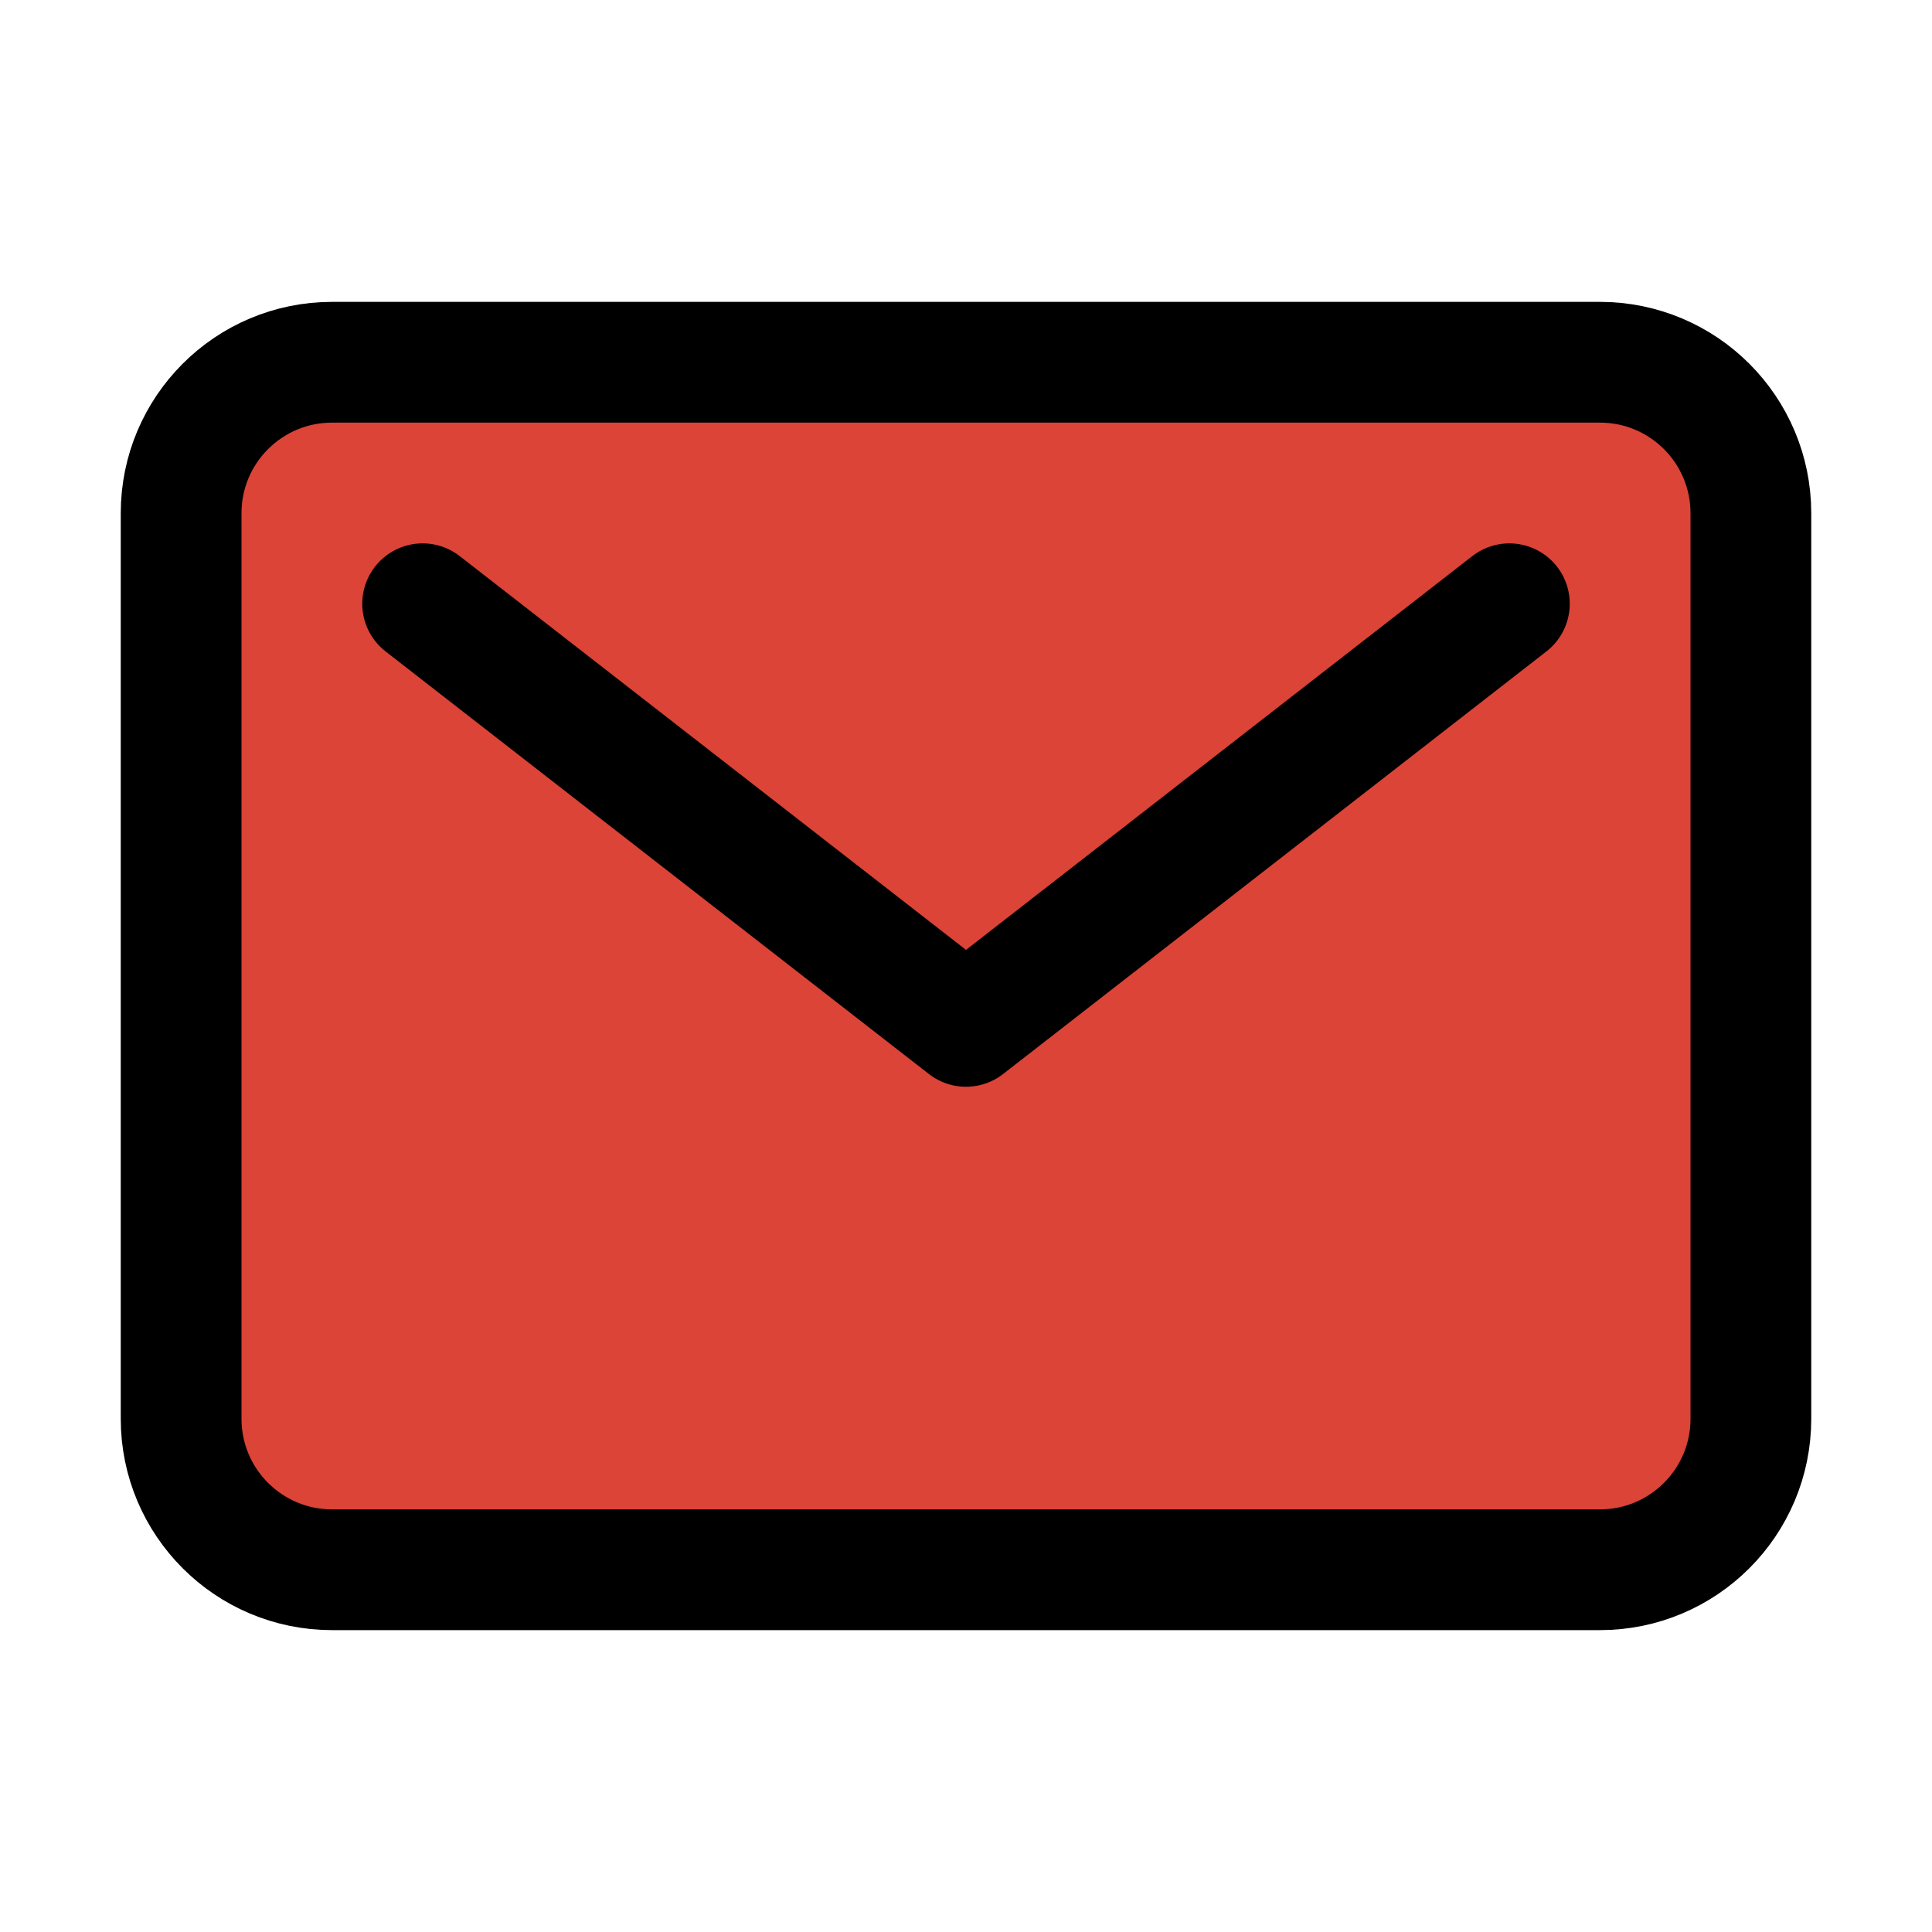
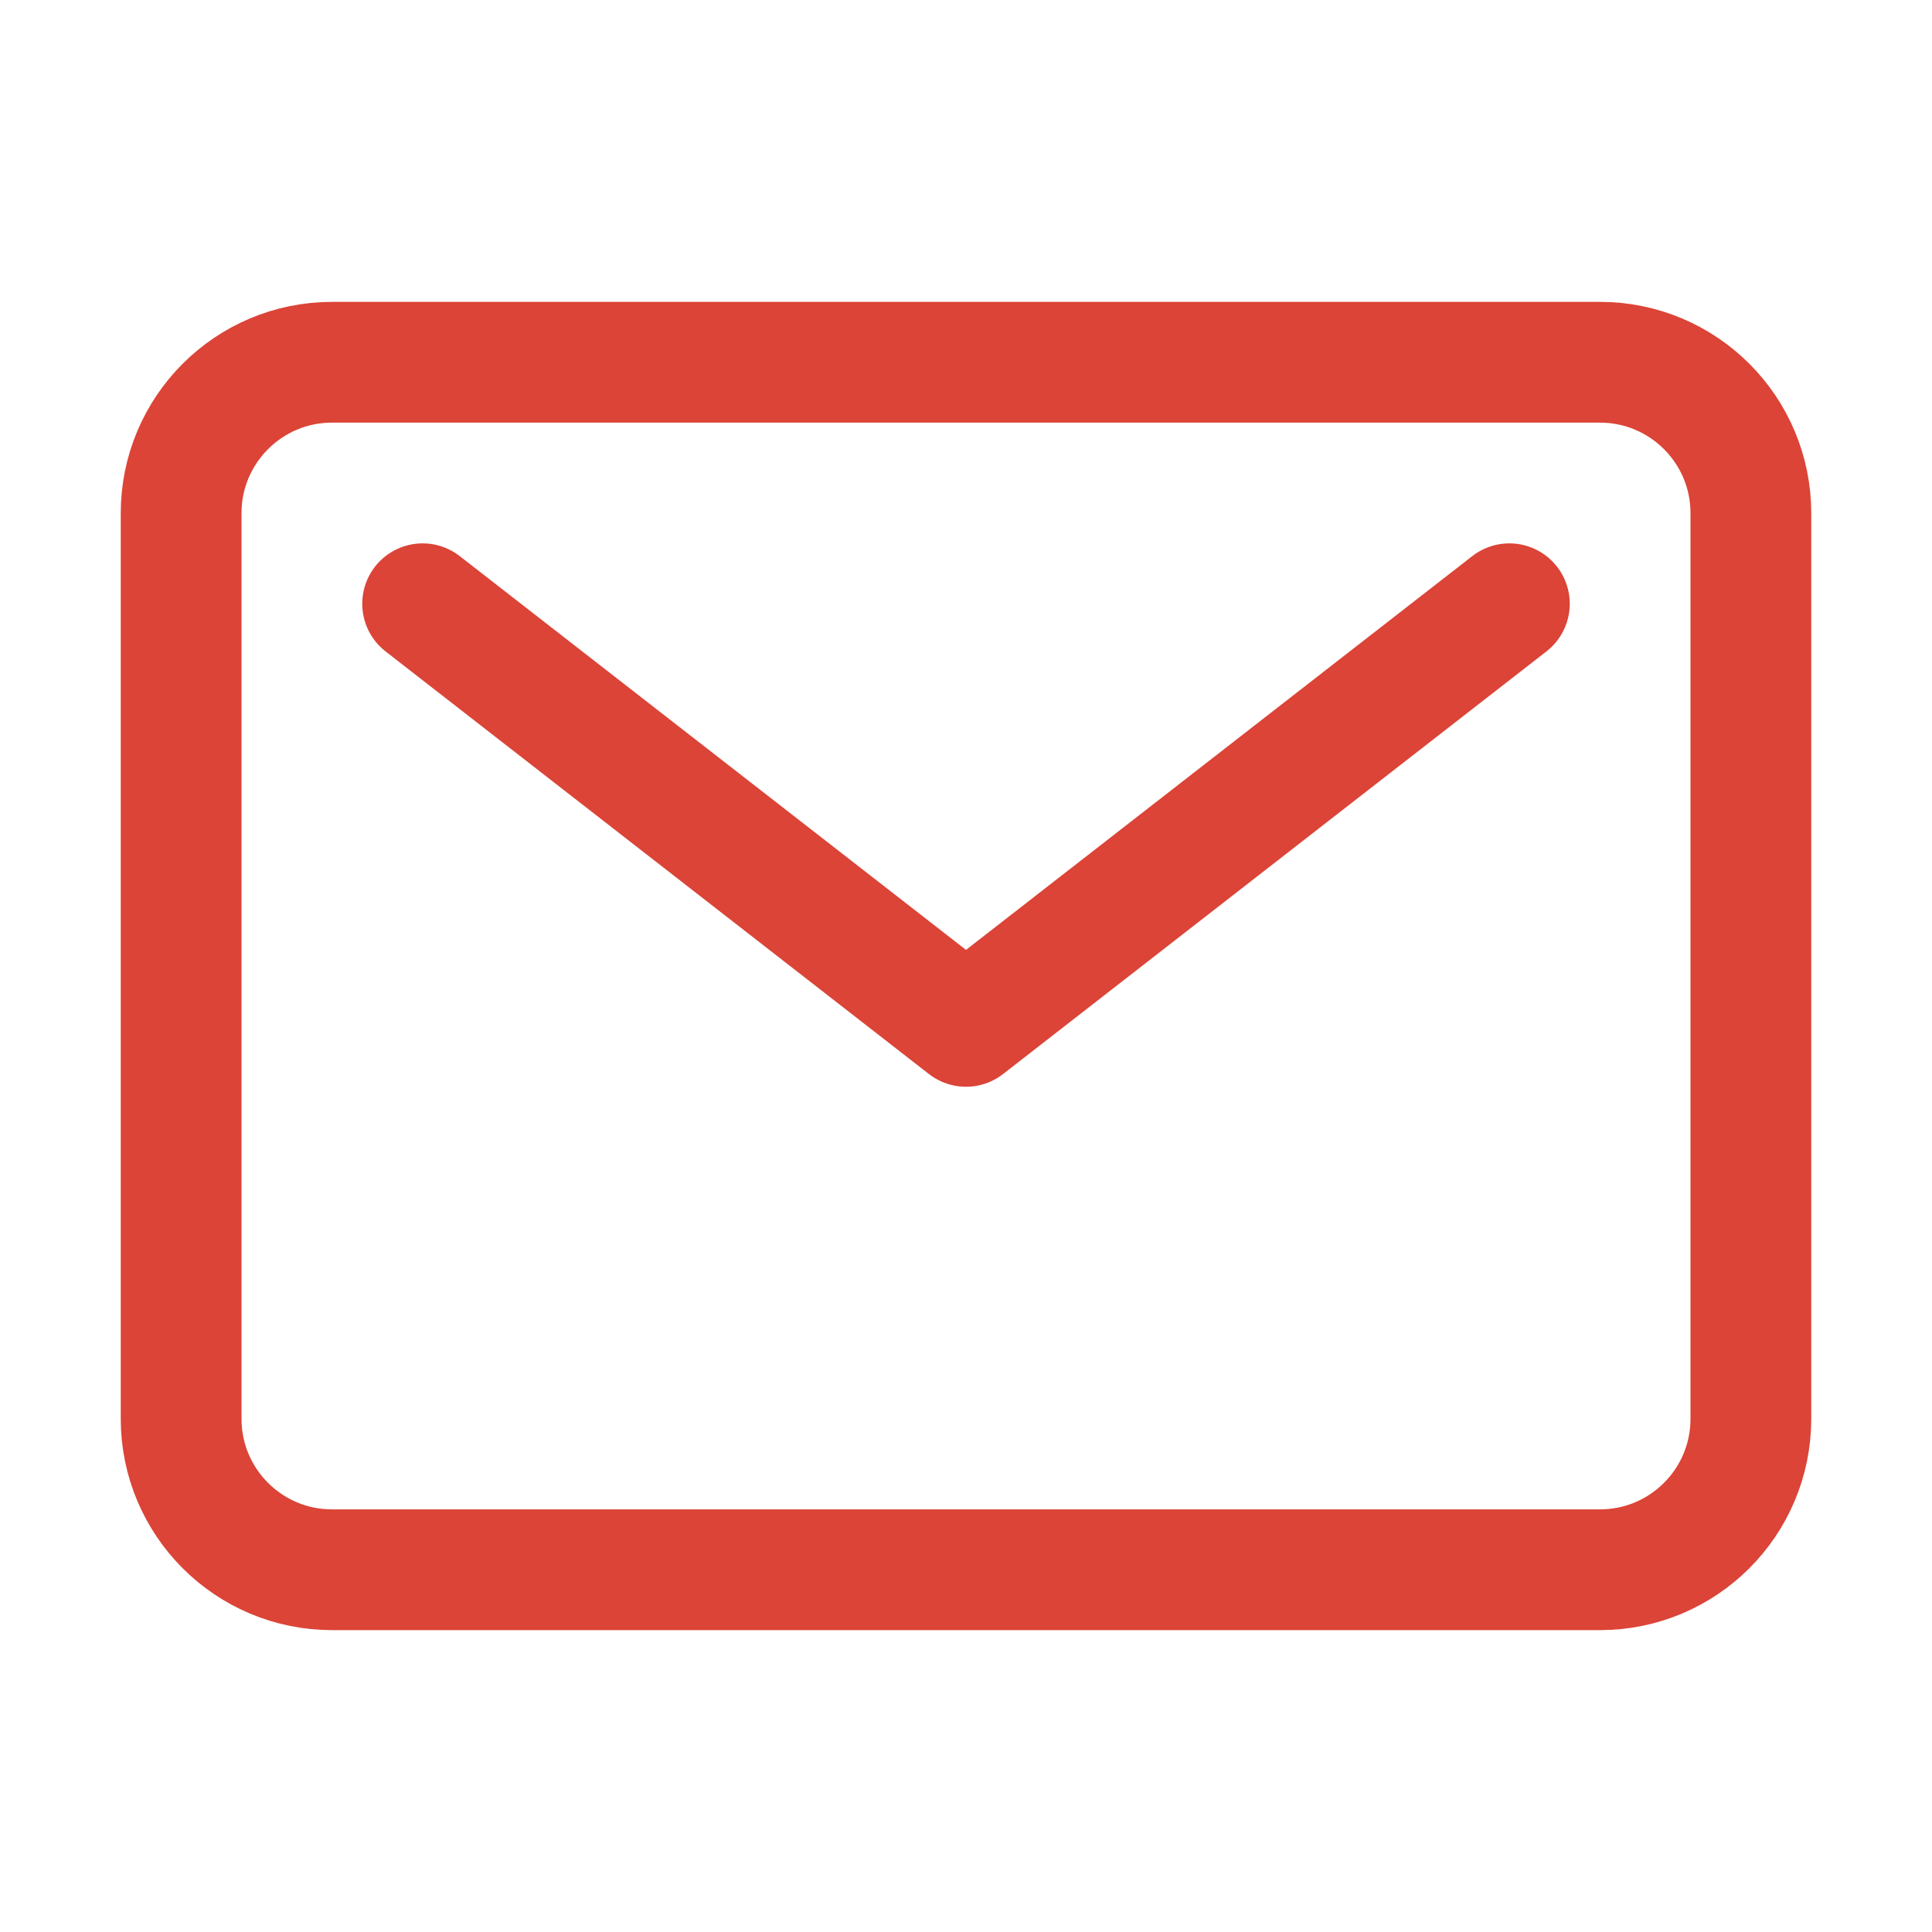
<svg xmlns="http://www.w3.org/2000/svg" class="ionicon" viewBox="0 0 512 512">
-   <rect x="48" y="96" width="416" height="320" rx="40" ry="40" fill="#DB4437" stroke="currentColor" stroke-linecap="round" stroke-linejoin="round" stroke-width="32" />
-   <path fill="#DB4437" stroke="currentColor" stroke-linecap="round" stroke-linejoin="round" stroke-width="32" d="M112 160l144 112 144-112" />
+   <rect x="48" y="96" width="416" height="320" rx="40" ry="40" fill="none" stroke="#DB4437" stroke-linecap="round" stroke-linejoin="round" stroke-width="32" />
+   <path fill="none" stroke="#DB4437" stroke-linecap="round" stroke-linejoin="round" stroke-width="32" d="M112 160l144 112 144-112" />
</svg>
